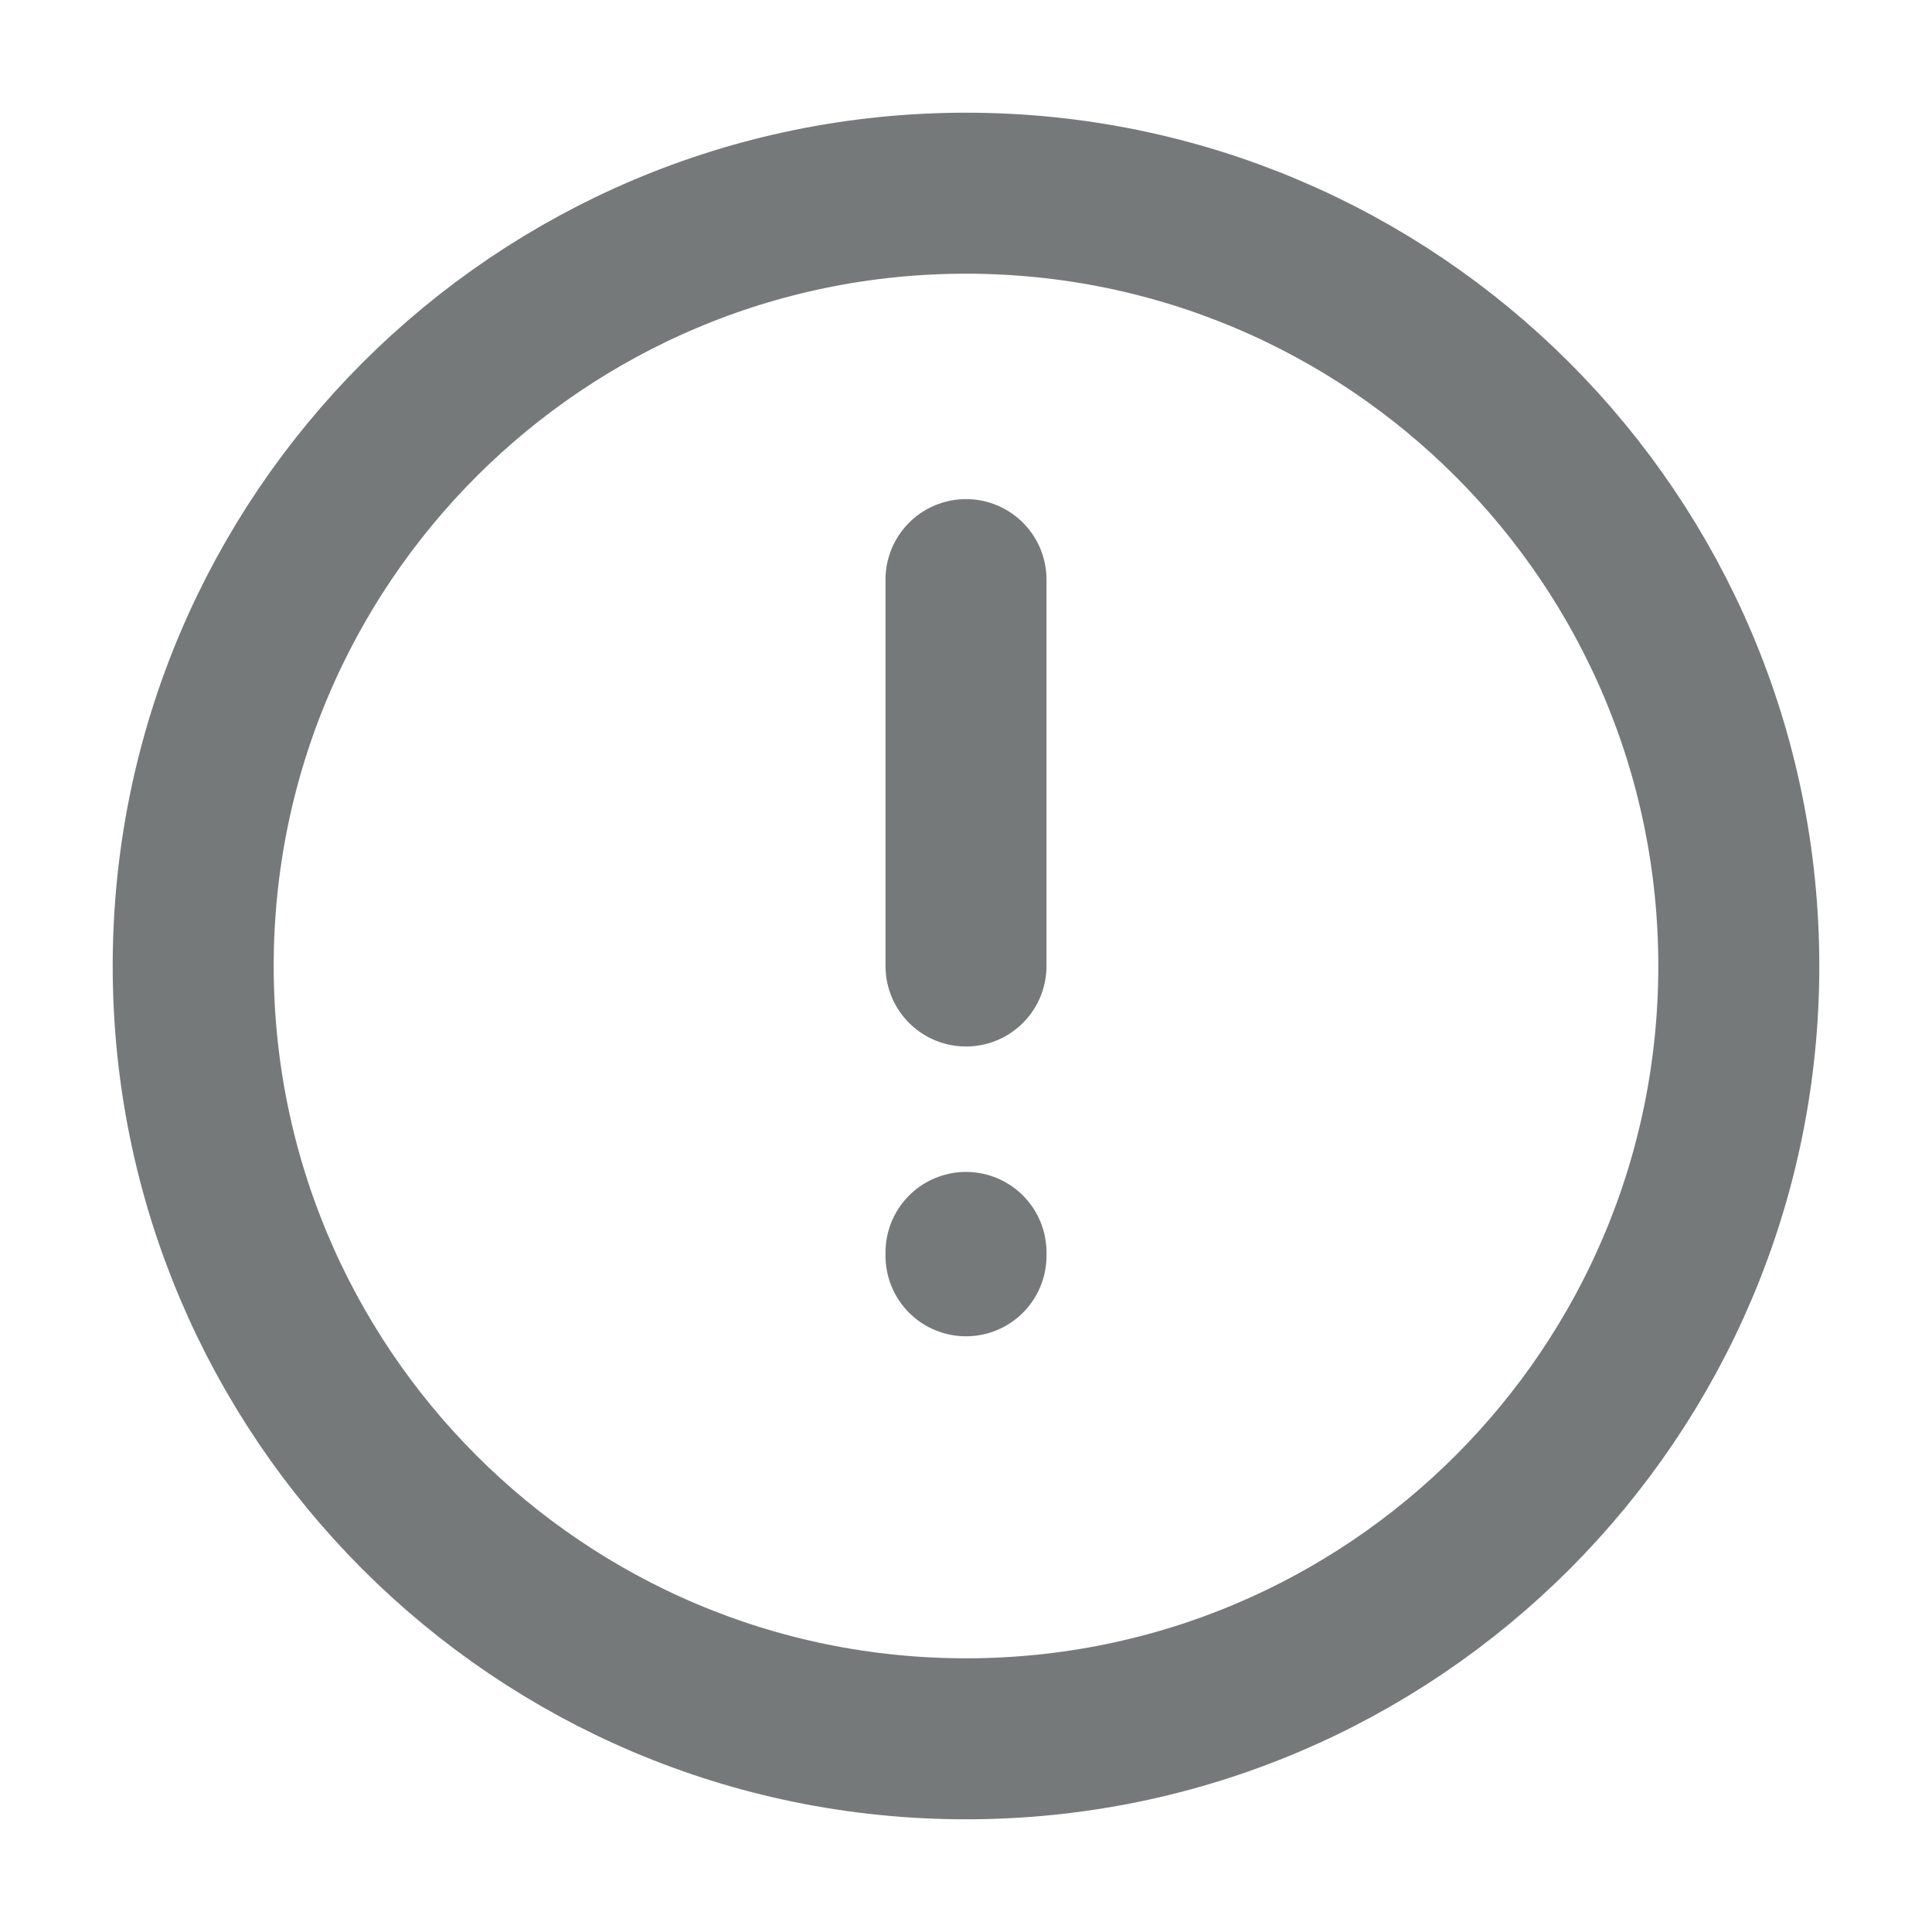
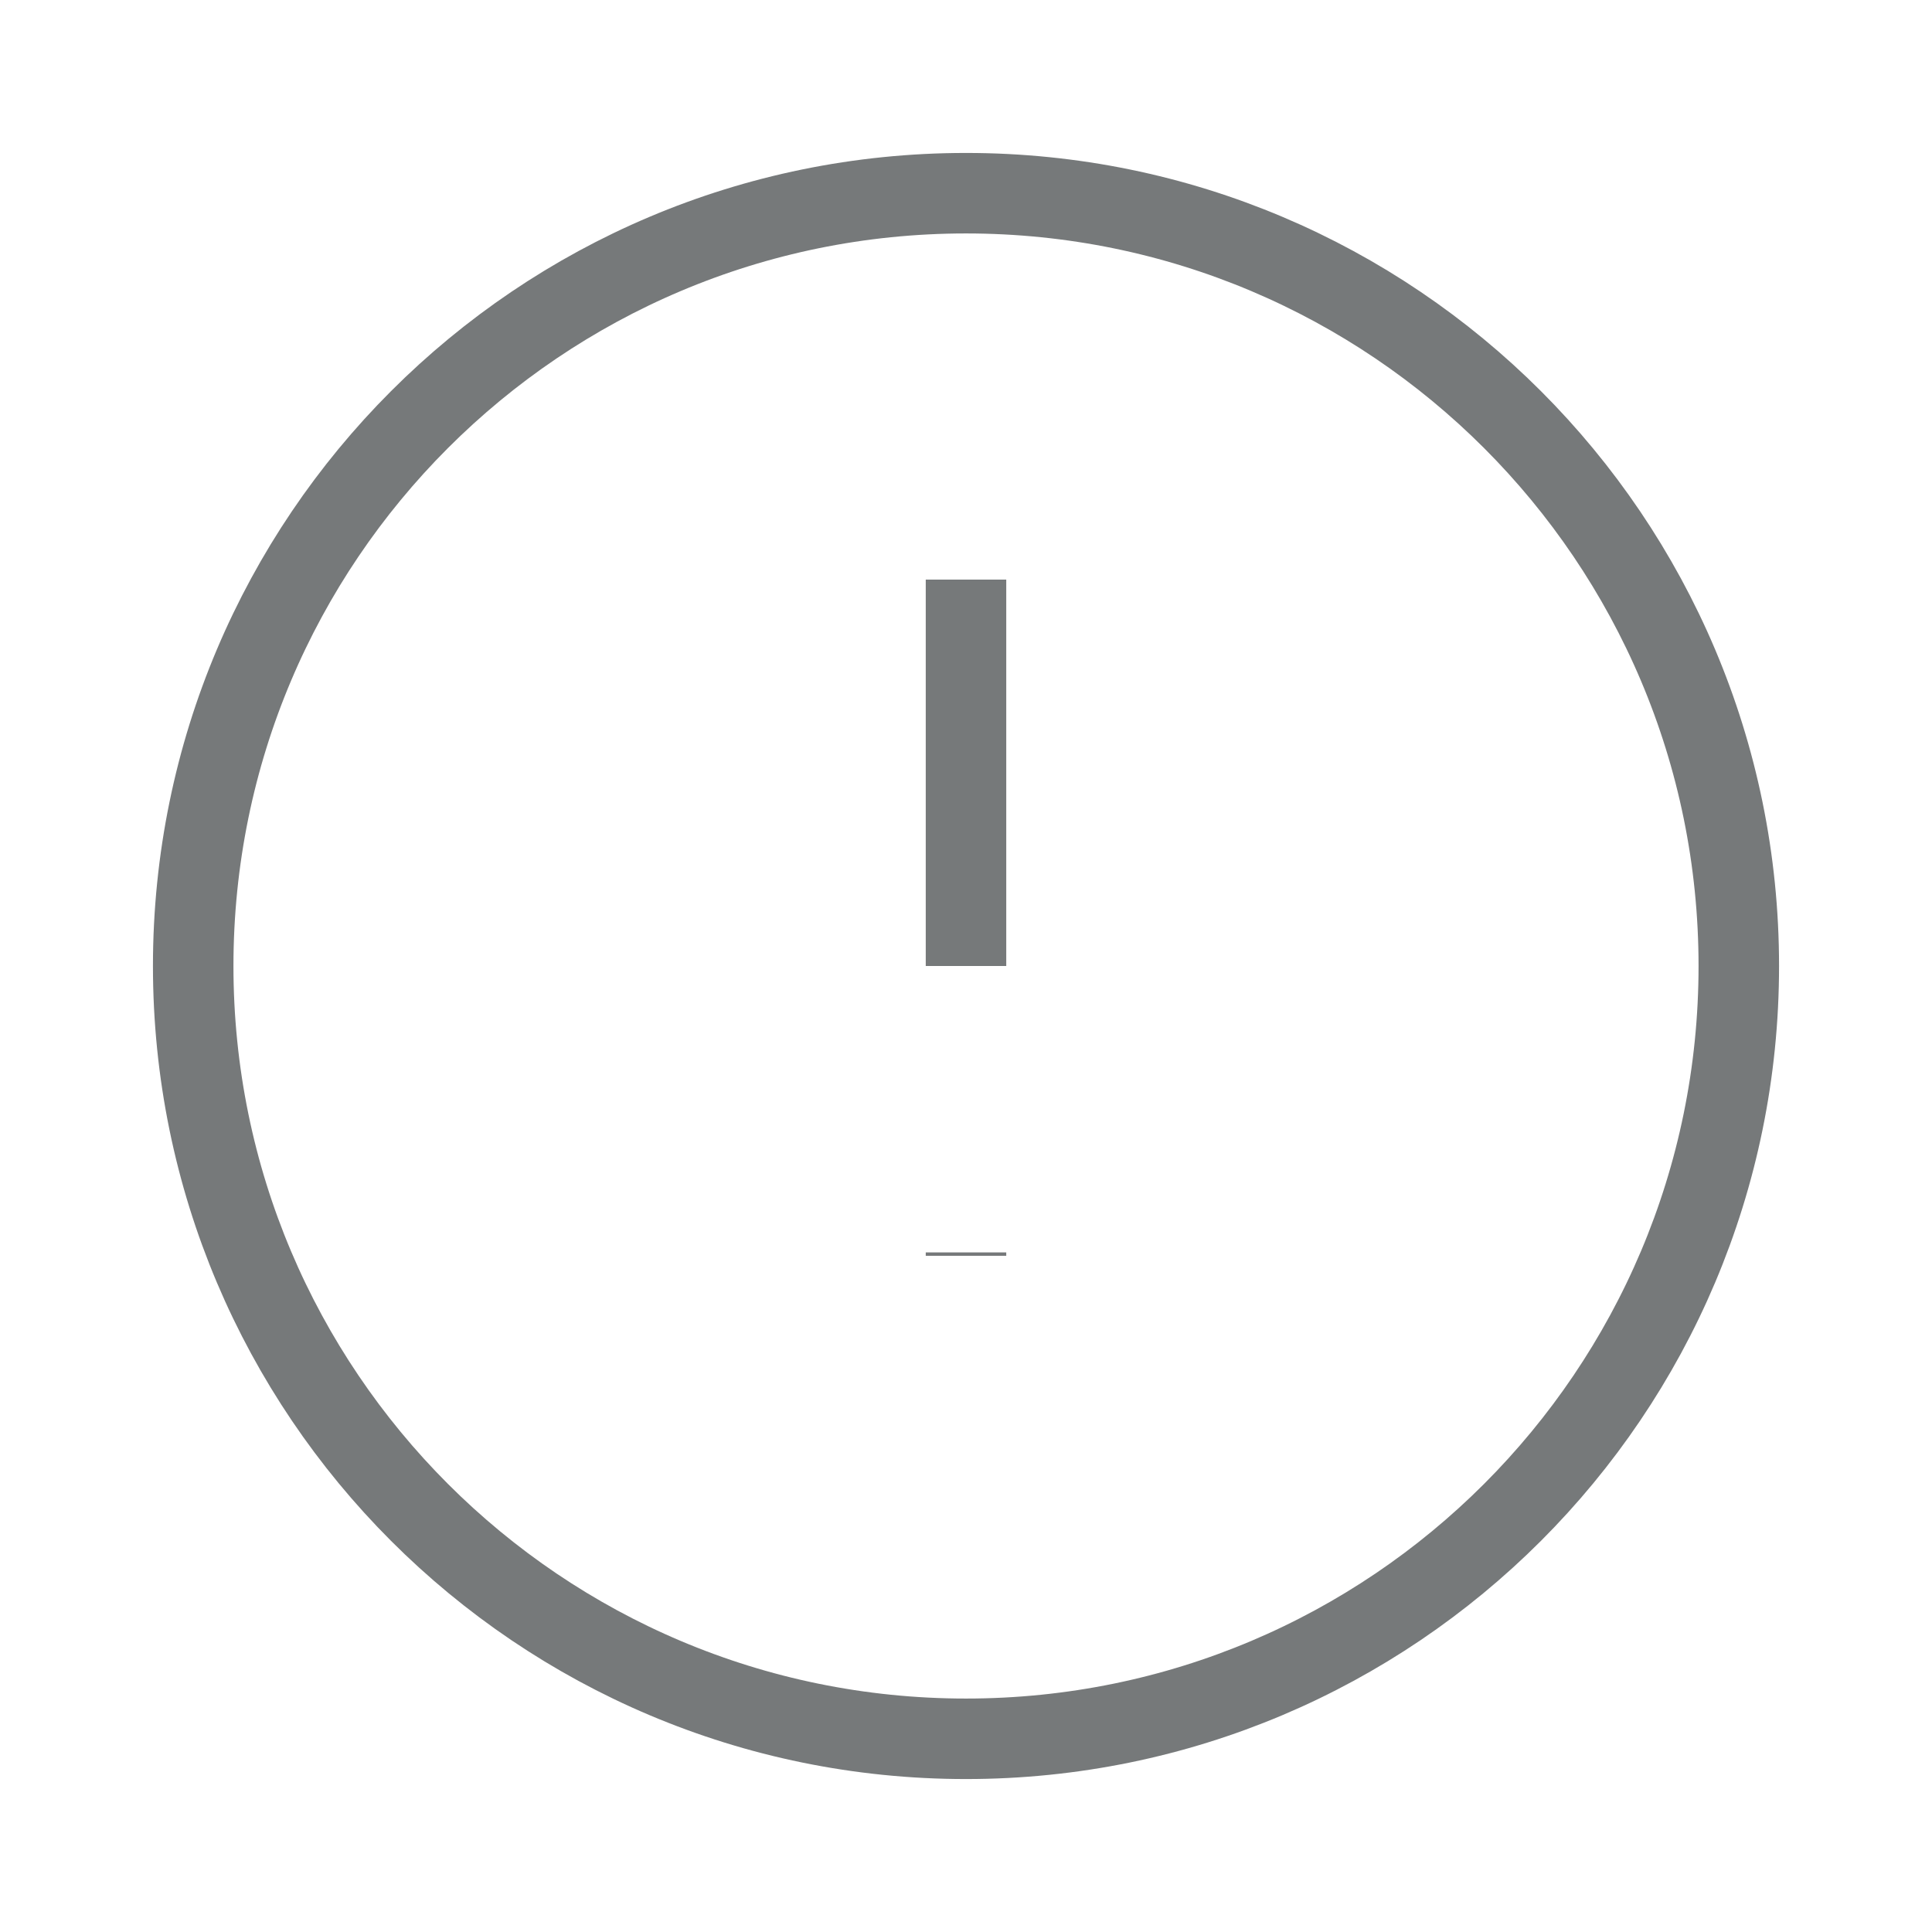
<svg xmlns="http://www.w3.org/2000/svg" width="24" height="24" viewBox="0 0 24 24" fill="none">
-   <path d="M12 12V7.2M12 15.558V15.6M21.6 12C21.6 17.302 17.302 21.6 12 21.6C6.698 21.6 2.4 17.302 2.4 12C2.4 6.698 6.698 2.4 12 2.4C17.302 2.4 21.6 6.698 21.6 12Z" stroke="#76797A" stroke-width="2" stroke-linecap="round" stroke-linejoin="round" />
+   <path d="M12 12V7.2M12 15.558V15.6M21.6 12C21.6 17.302 17.302 21.6 12 21.6C6.698 21.6 2.4 17.302 2.4 12C2.4 6.698 6.698 2.4 12 2.4C17.302 2.4 21.6 6.698 21.6 12Z" stroke="#76797A" strokeWidth="2" strokeLinecap="round" strokeLinejoin="round" />
</svg>
